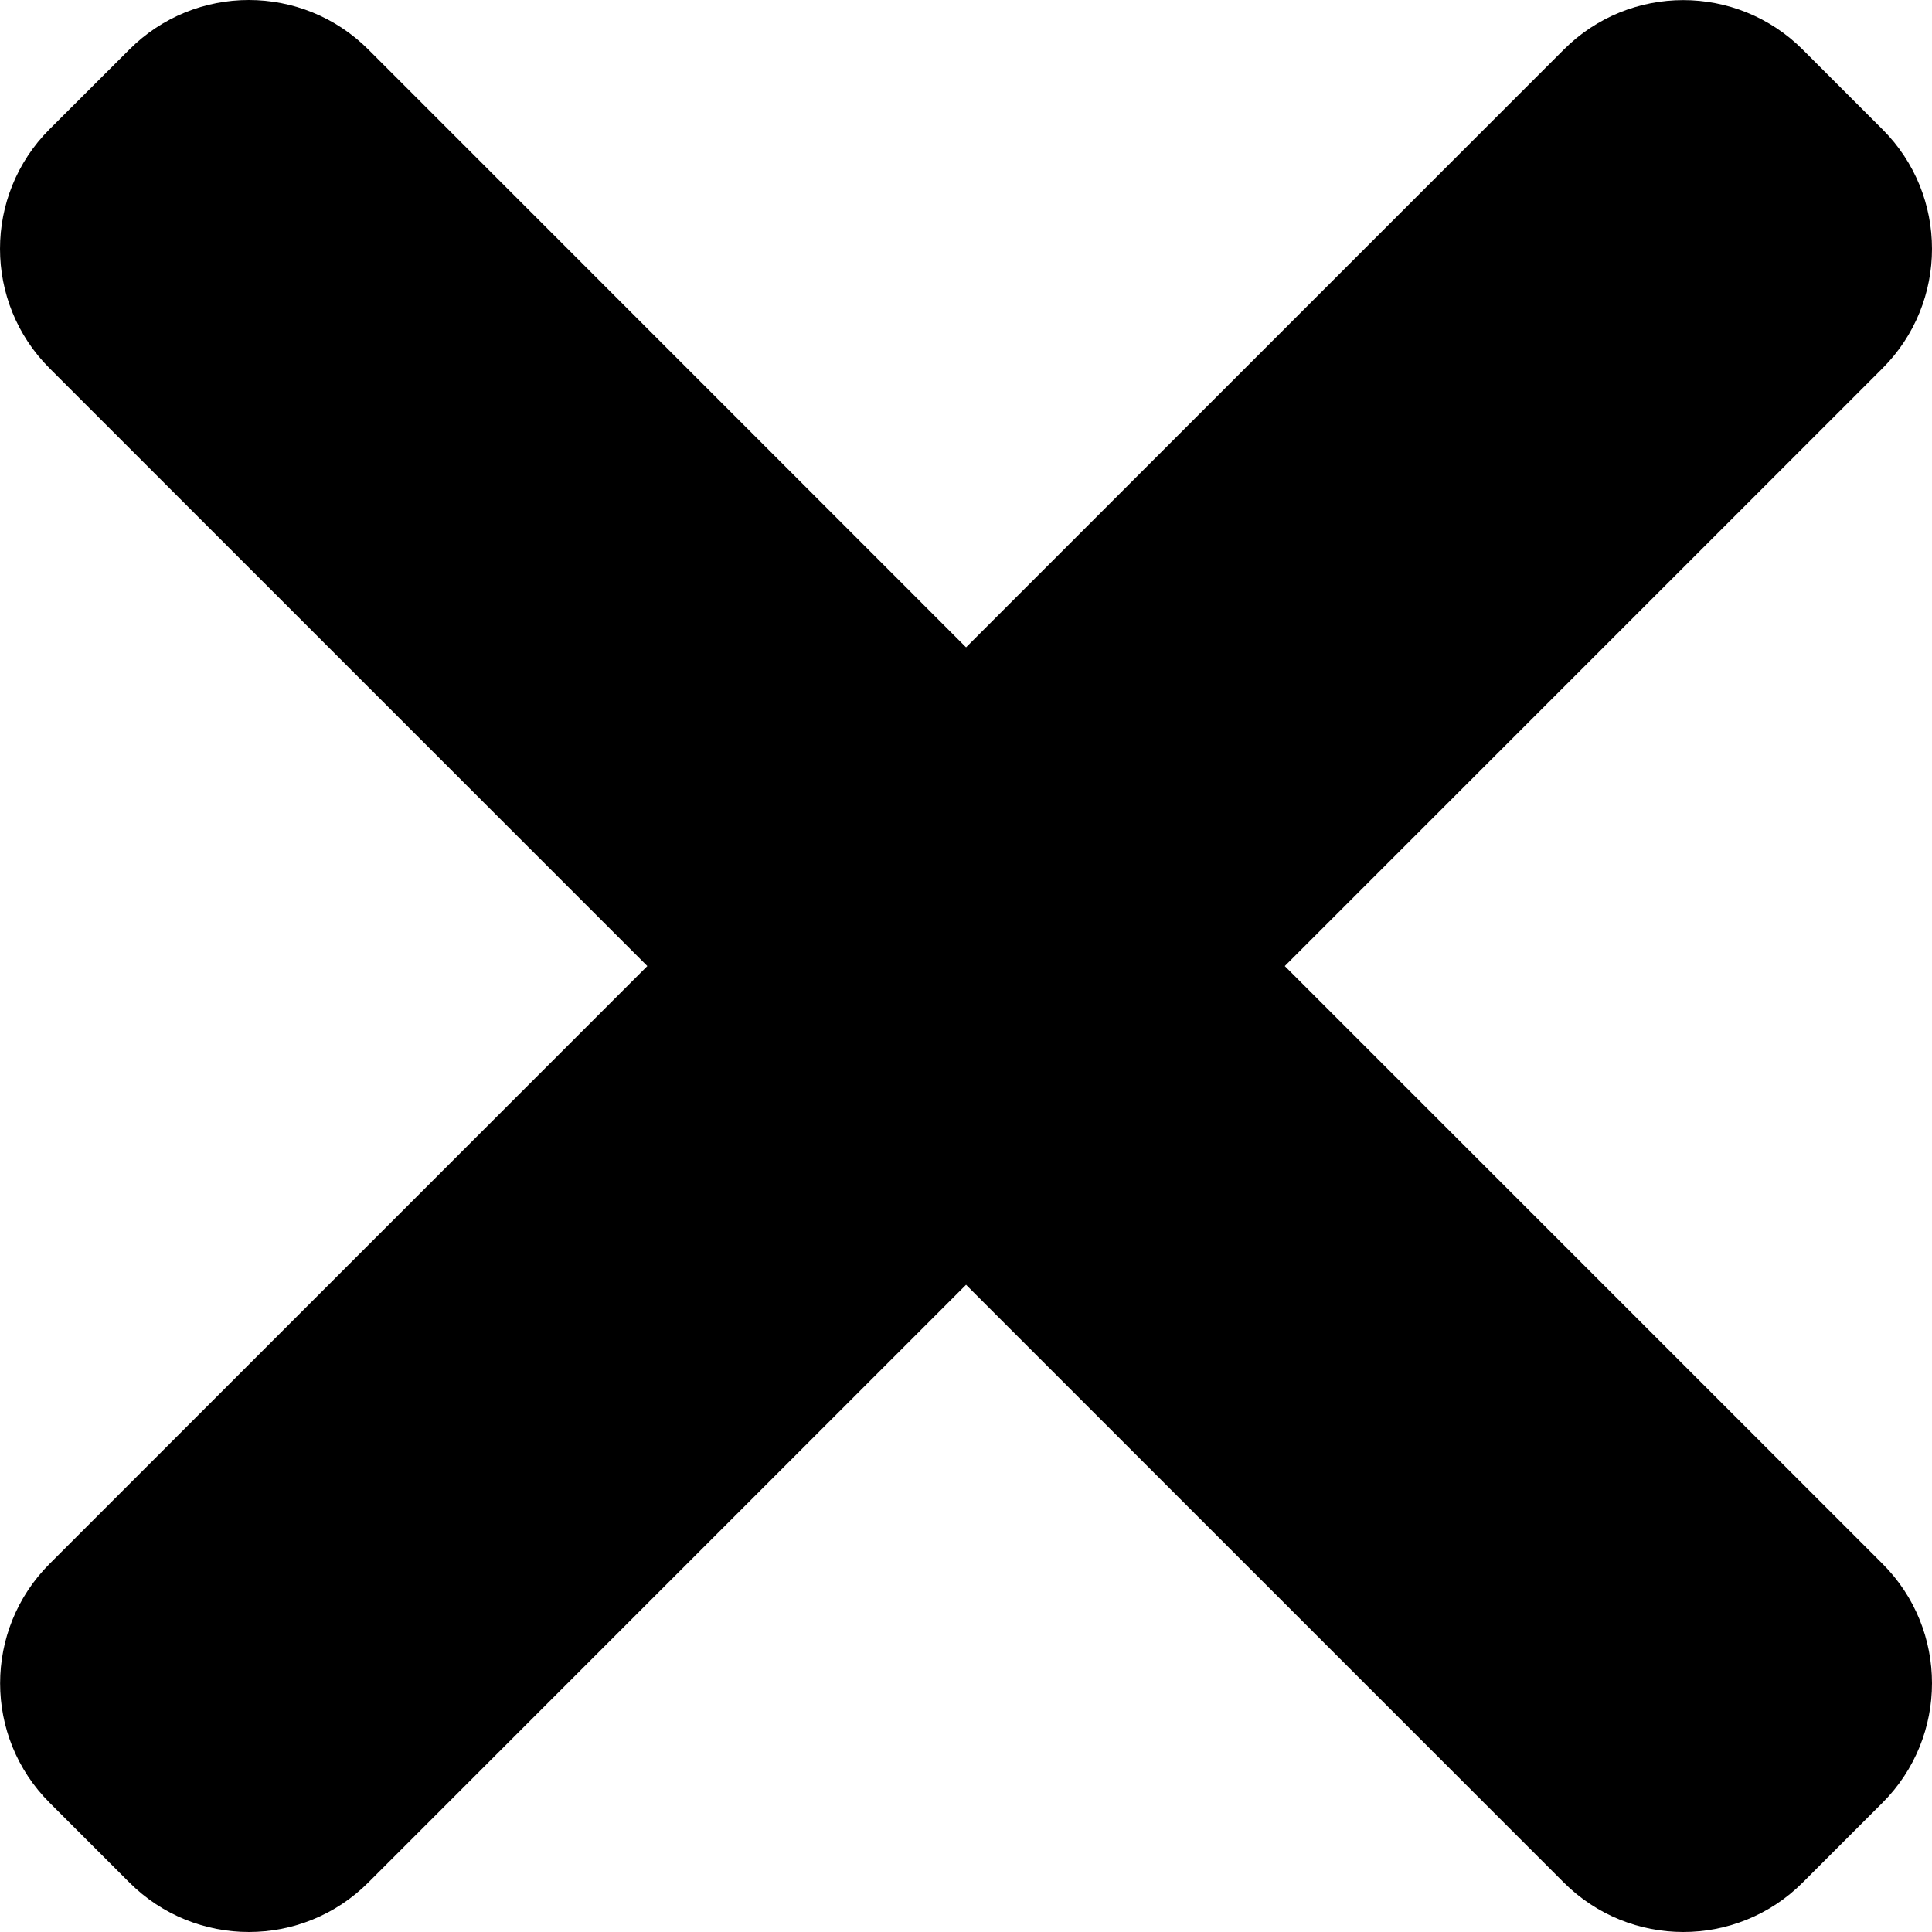
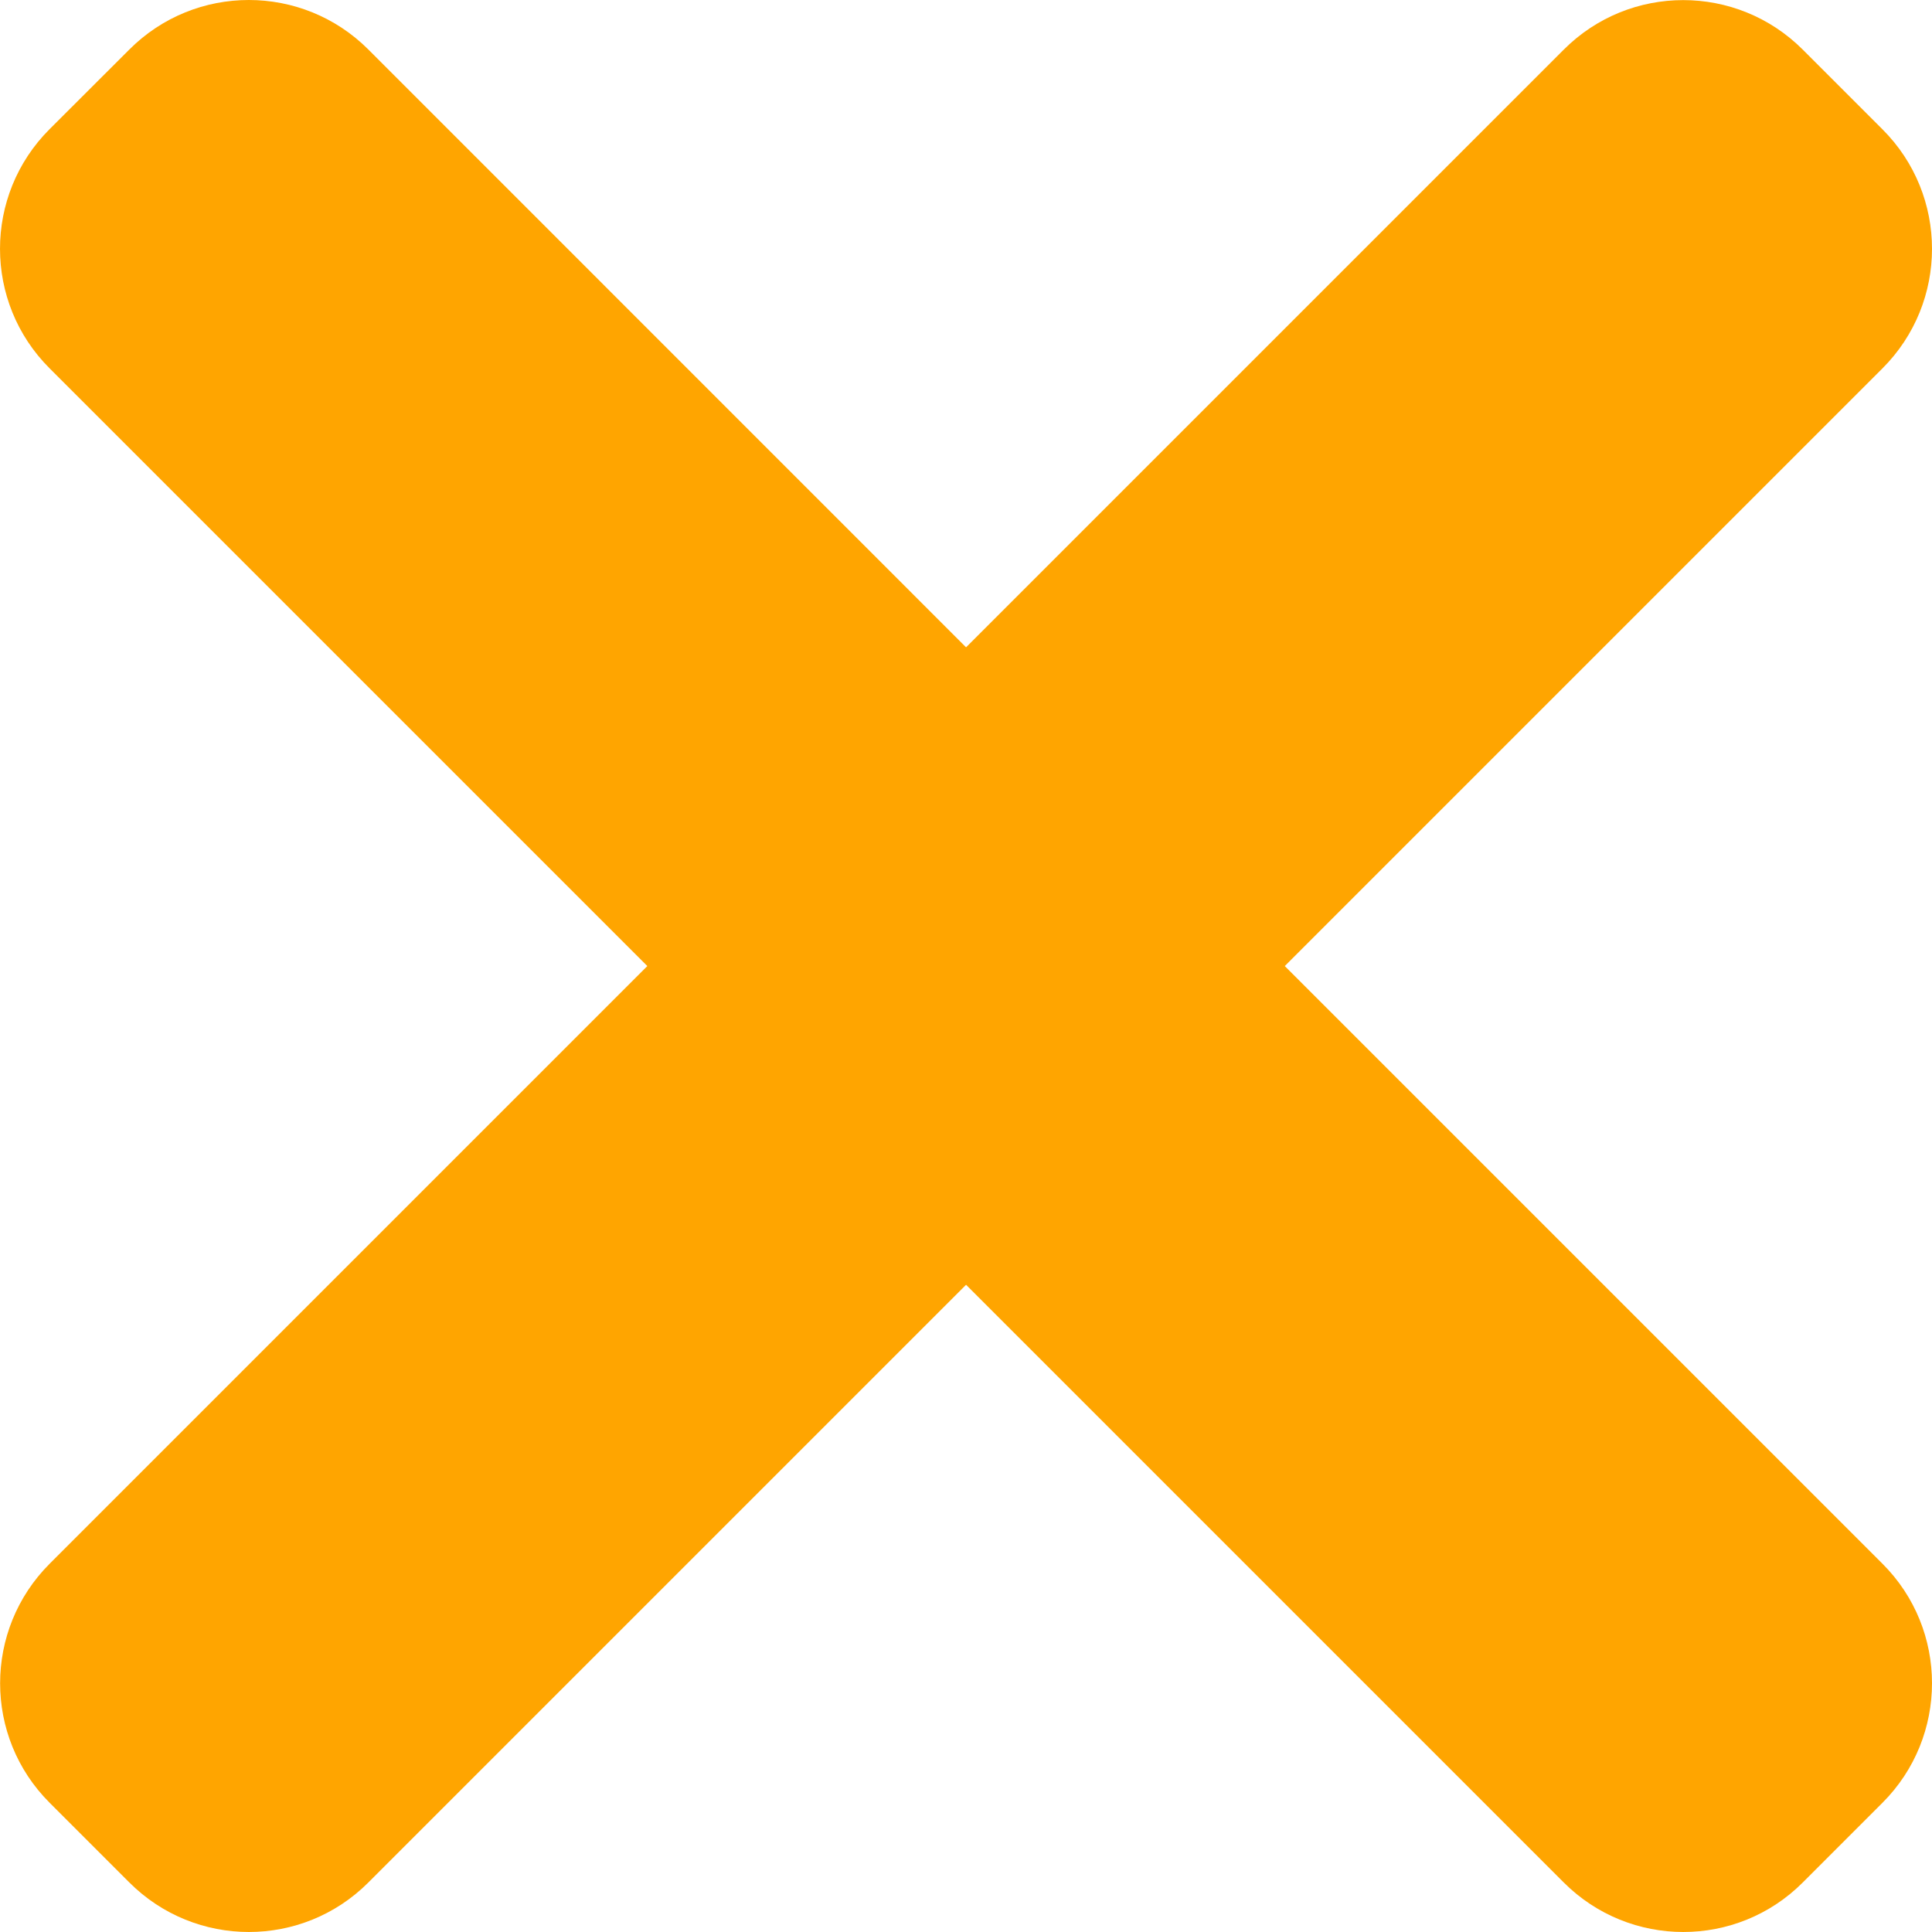
<svg xmlns="http://www.w3.org/2000/svg" height="65.696pt" viewBox="0 0 365.696 365.696" width="65.696pt">
-   <path d="m243.188 182.859 113.133-113.133c12.5-12.5 12.5-32.766 0-45.246l-15.082-15.082c-12.504-12.504-32.77-12.504-45.25 0l-113.129 113.129-113.133-113.152c-12.5-12.5-32.766-12.5-45.246 0l-15.105 15.082c-12.5 12.504-12.5 32.77 0 45.25l113.152 113.152-113.129 113.129c-12.504 12.504-12.504 32.77 0 45.25l15.082 15.082c12.5 12.5 32.766 12.5 45.246 0l113.133-113.133 113.129 113.133c12.504 12.5 32.77 12.5 45.25 0l15.082-15.082c12.5-12.504 12.5-32.77 0-45.25zm0 0" />
+   <path d="m243.188 182.859 113.133-113.133c12.5-12.5 12.5-32.766 0-45.246l-15.082-15.082c-12.504-12.504-32.77-12.504-45.25 0l-113.129 113.129-113.133-113.152c-12.5-12.5-32.766-12.5-45.246 0l-15.105 15.082c-12.5 12.504-12.5 32.77 0 45.25l113.152 113.152-113.129 113.129c-12.504 12.504-12.504 32.77 0 45.25l15.082 15.082c12.5 12.5 32.766 12.5 45.246 0l113.133-113.133 113.129 113.133c12.504 12.5 32.77 12.5 45.25 0l15.082-15.082c12.5-12.504 12.5-32.77 0-45.25zm0 0" fill="orange" />
</svg>
